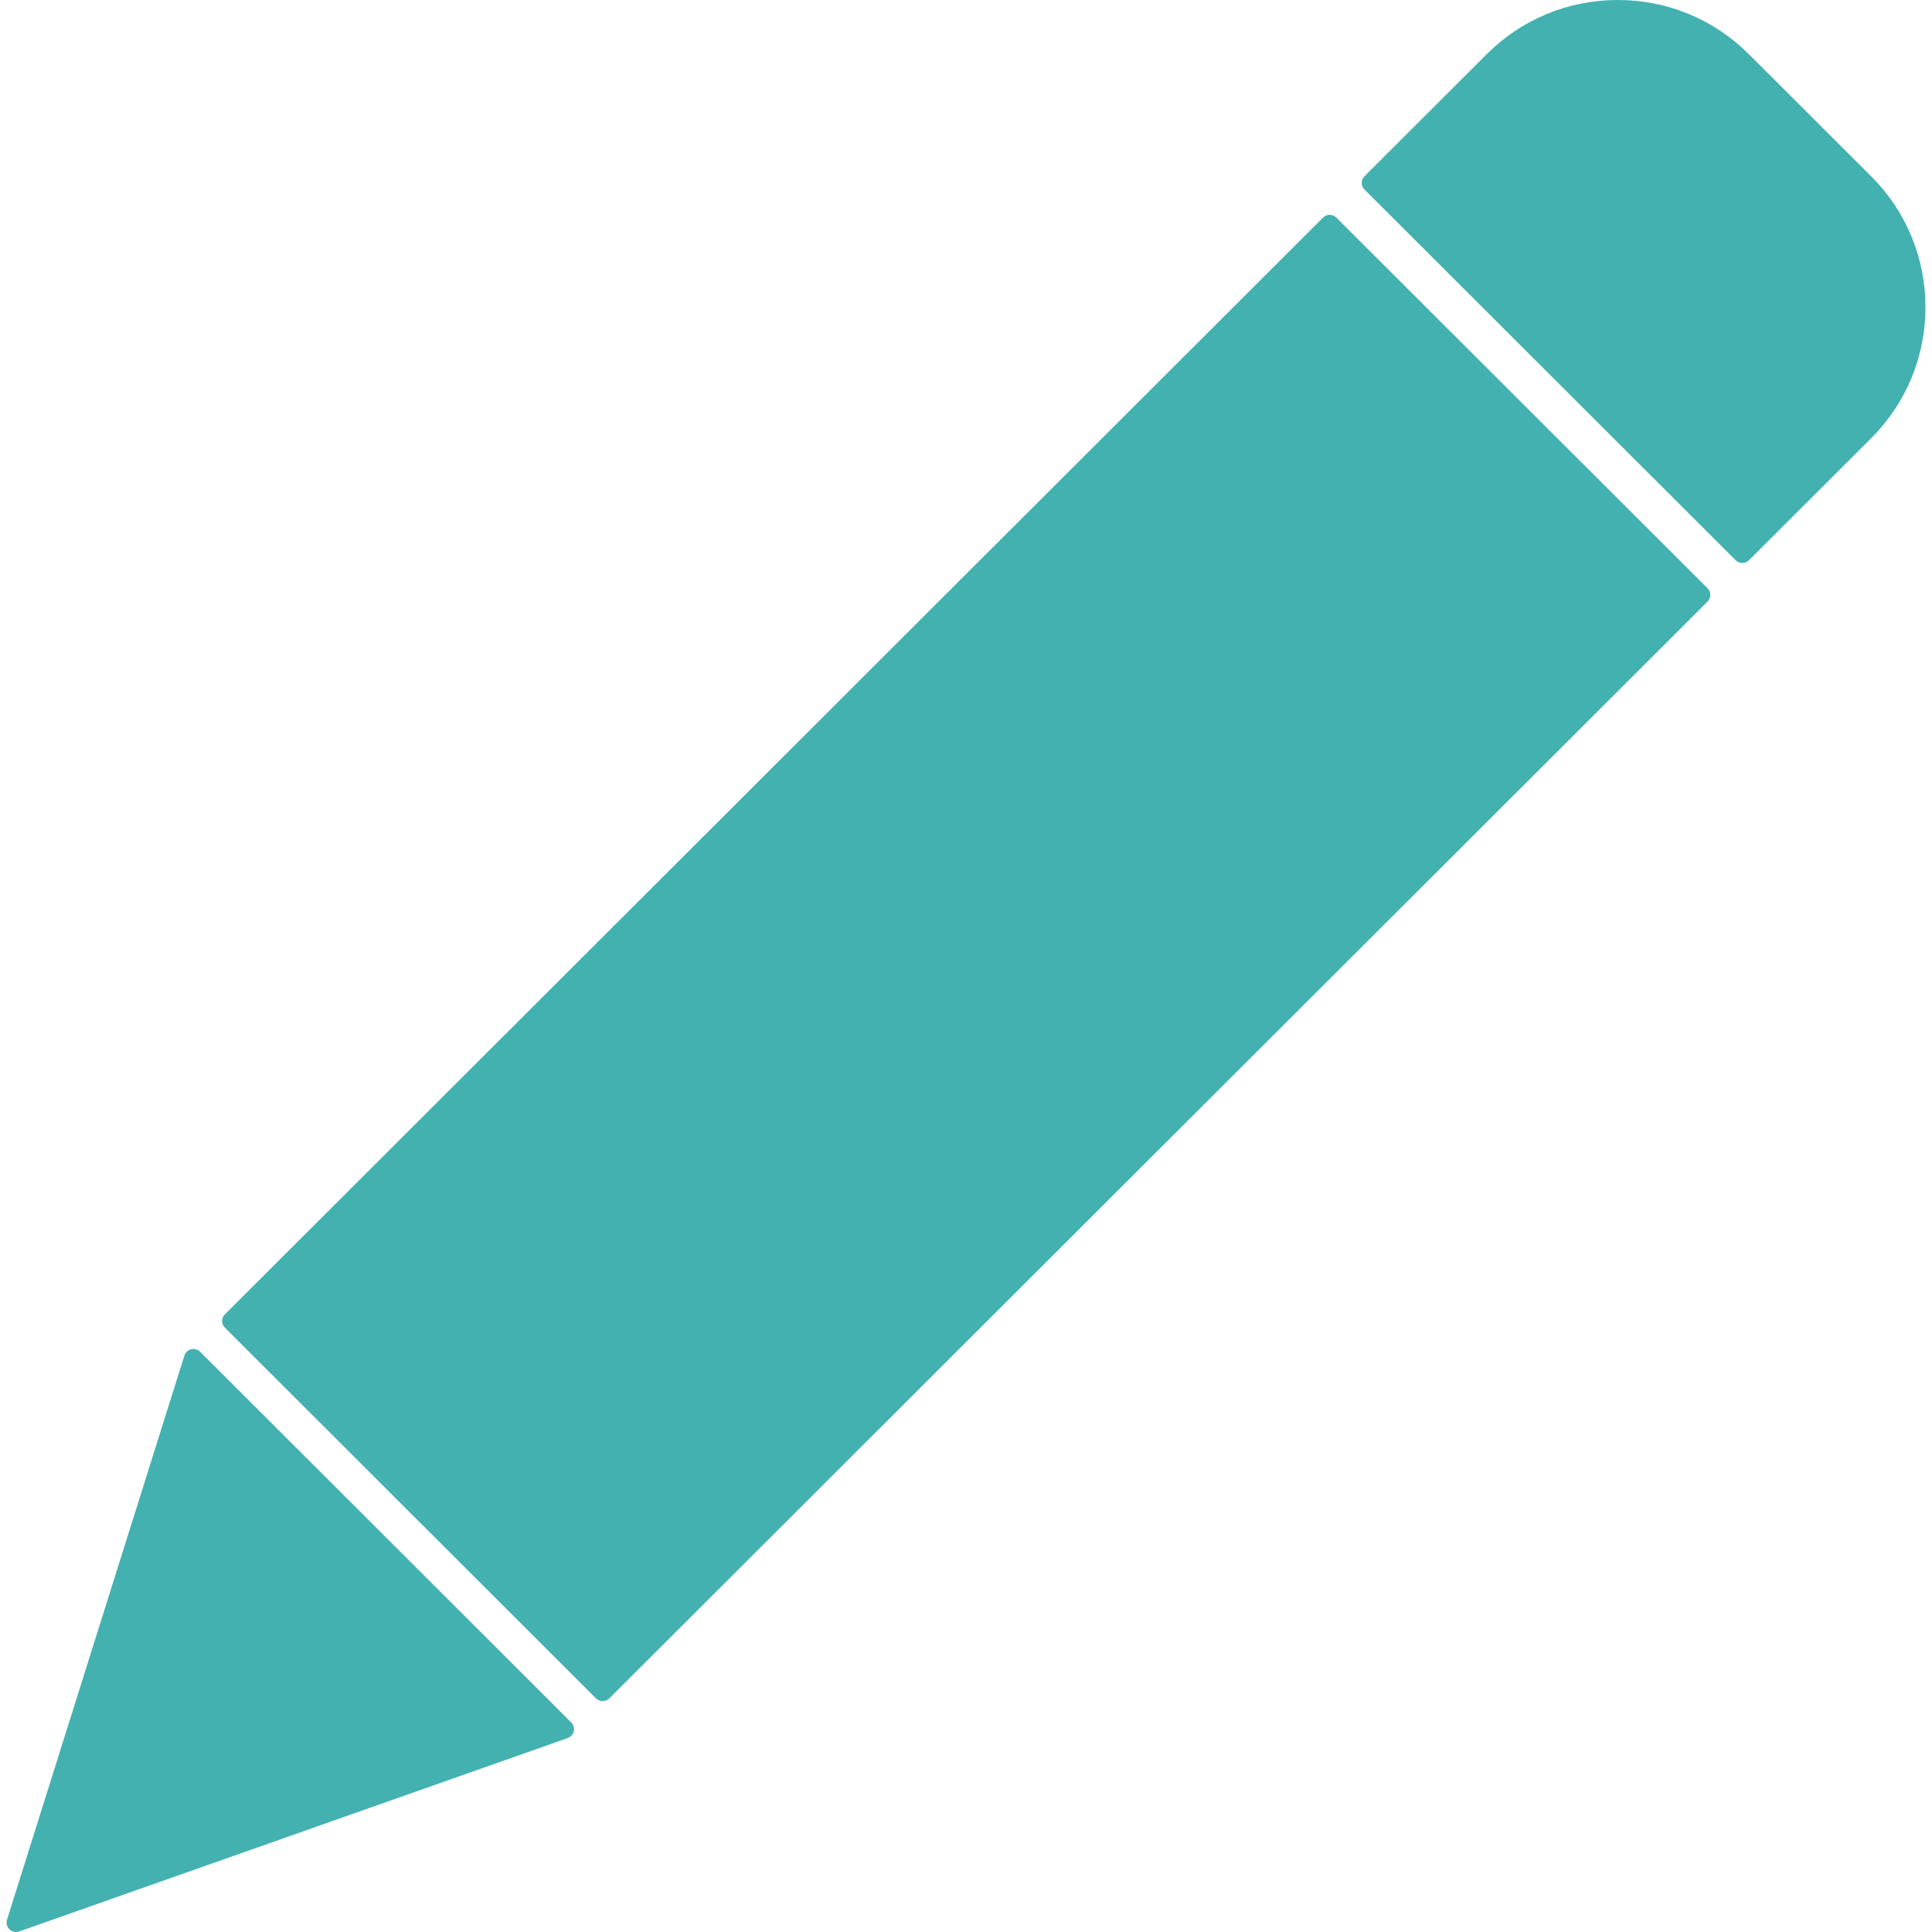
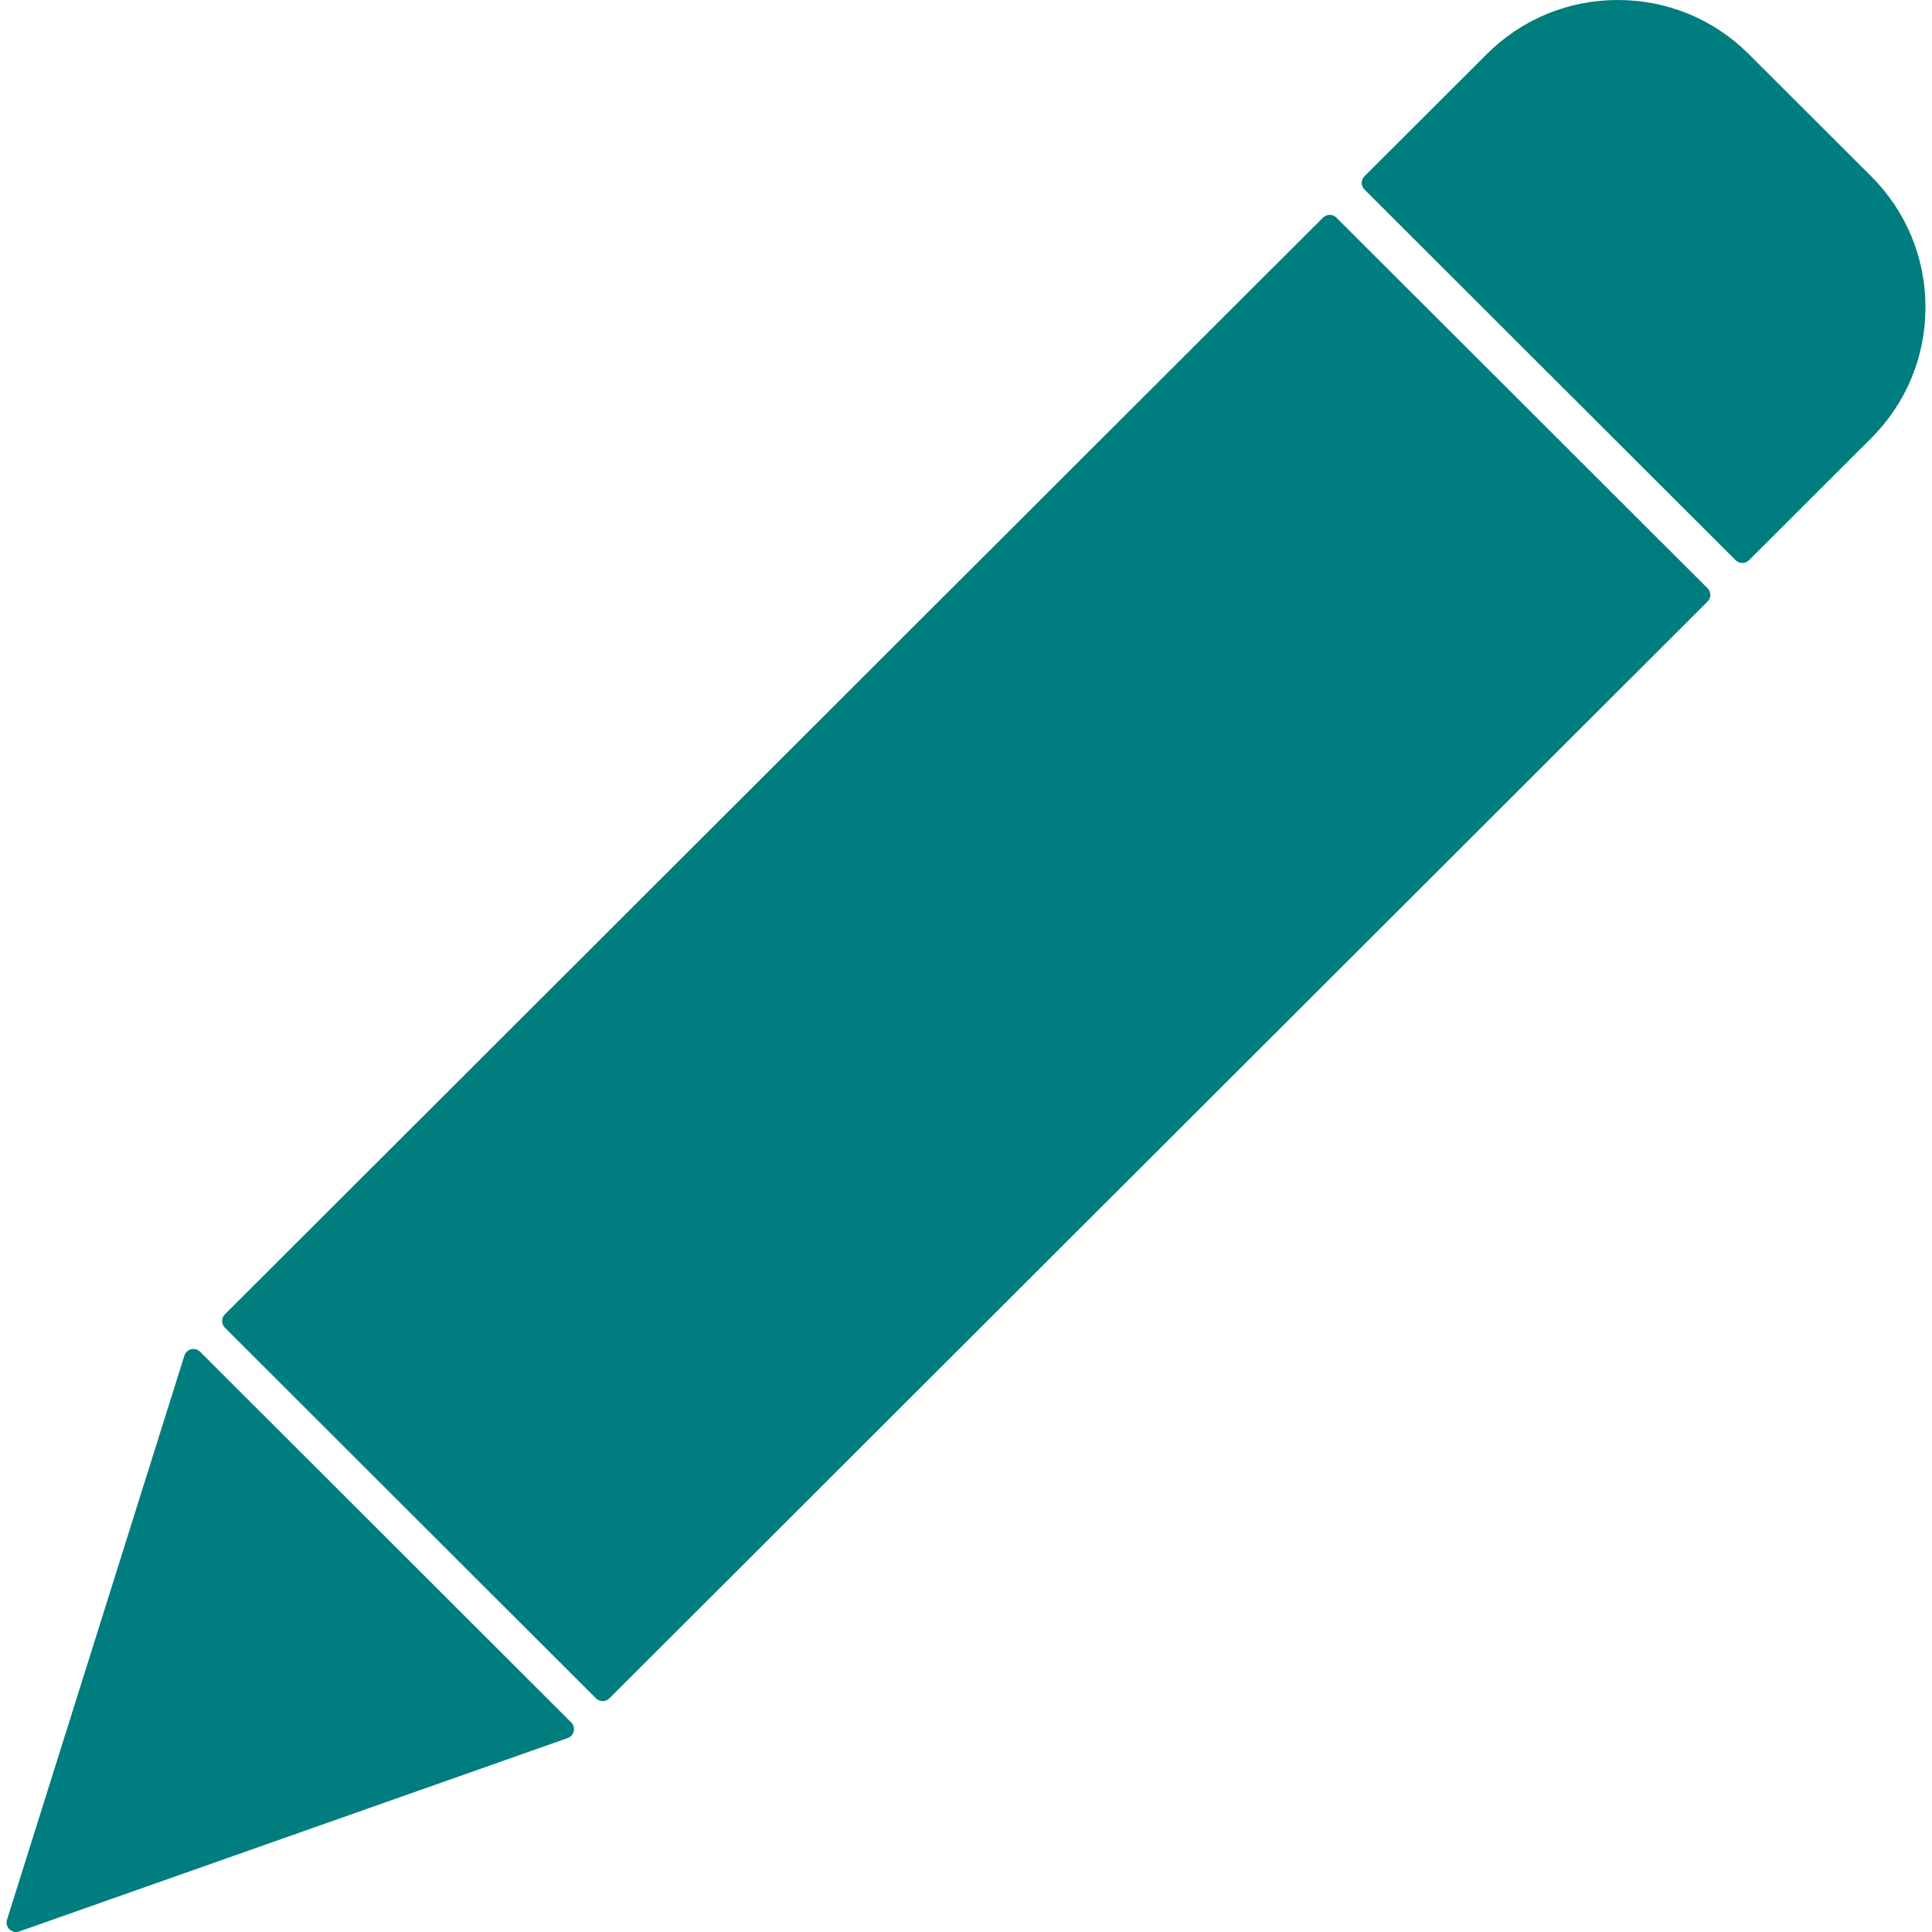
- <svg xmlns="http://www.w3.org/2000/svg" width="100" height="100" fill="#43b1b0" viewBox="0 0 100 100">
+ <svg xmlns="http://www.w3.org/2000/svg" width="100" height="100" fill="#007d7e" viewBox="0 0 100 100">
  <path d="M69.172 11.265c-.19-.192-.502-.192-.695 0L11.64 68.03c-.193.19-.193.5 0 .69l19.206 19.185c.096.095.222.143.348.143.125 0 .25-.048.347-.143L88.38 31.14c.093-.092.145-.216.145-.347s-.052-.255-.145-.347l-19.208-19.18zM96.846 9.12l-6.32-6.31C88.714.997 86.302 0 83.737 0c-2.565 0-4.978.998-6.79 2.81l-6.32 6.31c-.093.092-.145.216-.145.347 0 .13.053.254.146.346l19.207 19.182c.092.092.218.144.348.144.132 0 .256-.053.347-.145l6.32-6.31c1.813-1.813 2.812-4.22 2.812-6.784 0-2.56-1-4.968-2.814-6.78zM10.358 69.967c-.122-.12-.296-.172-.464-.13-.167.04-.3.166-.35.33L.363 99.364c-.056.178-.007.37.126.498.094.092.217.14.342.14.054 0 .11-.01.164-.03l28.387-10.01c.16-.057.278-.19.315-.355.037-.164-.012-.337-.132-.455L10.358 69.967z" />
</svg>
